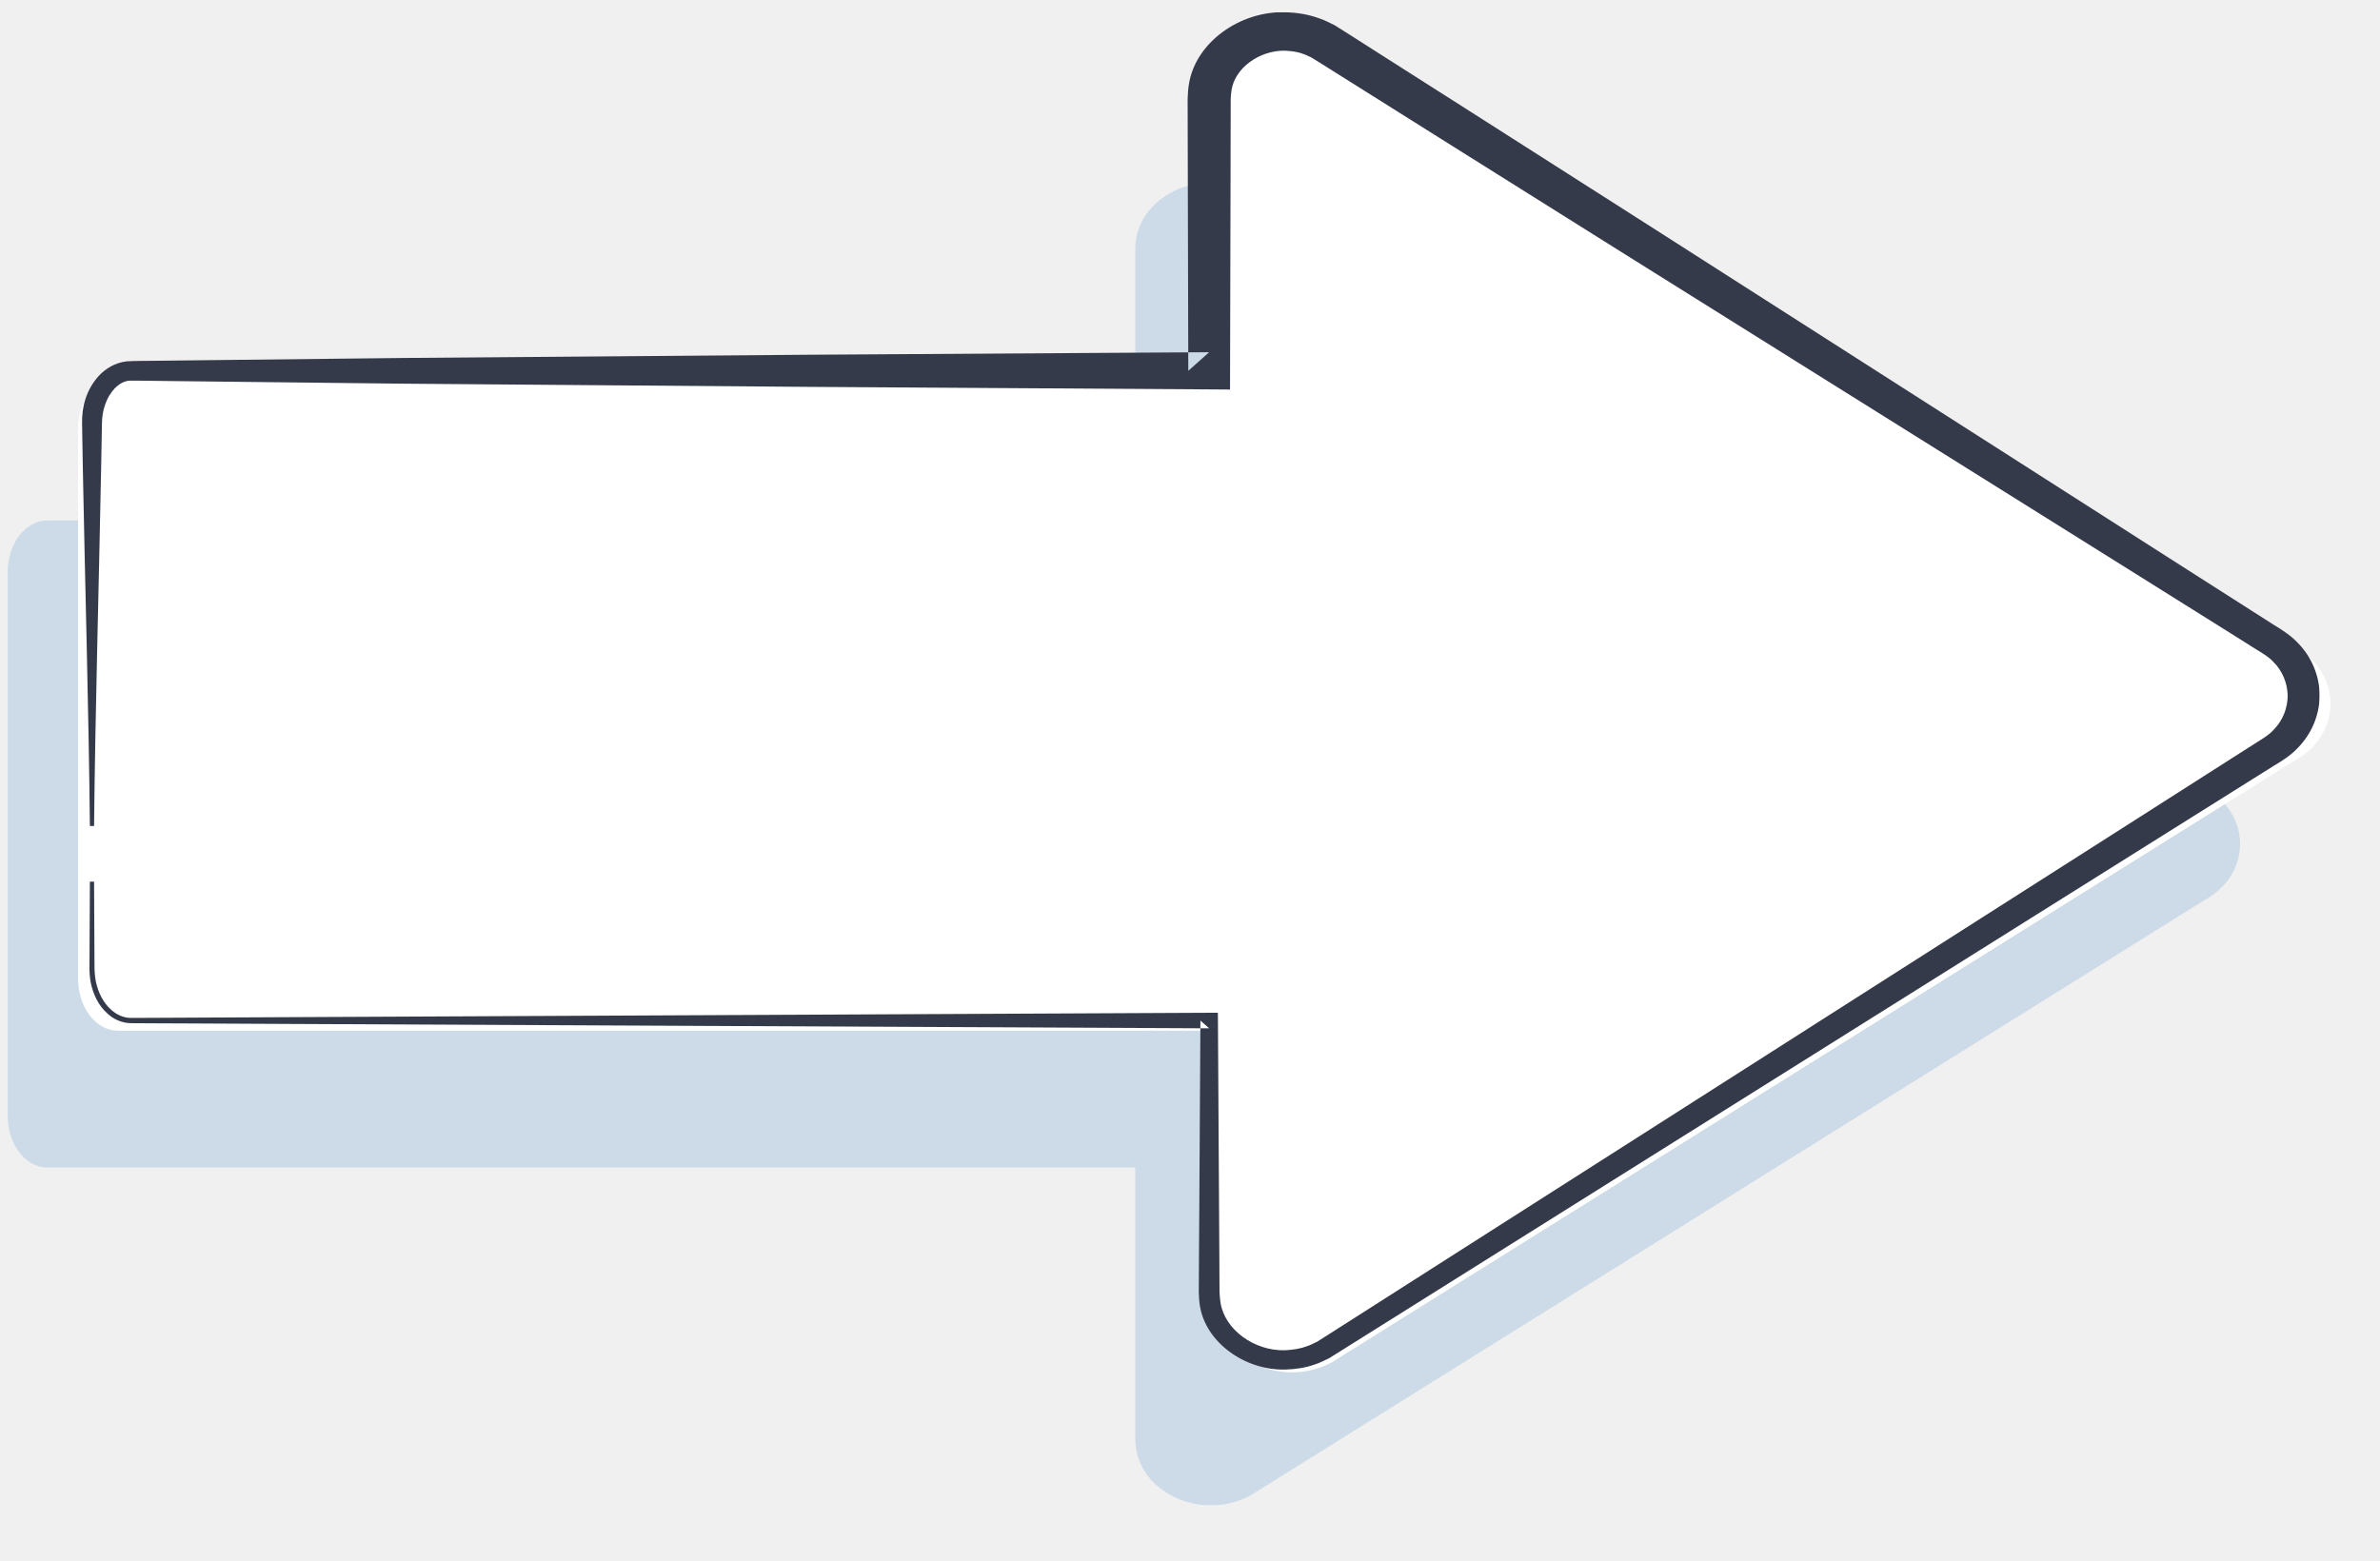
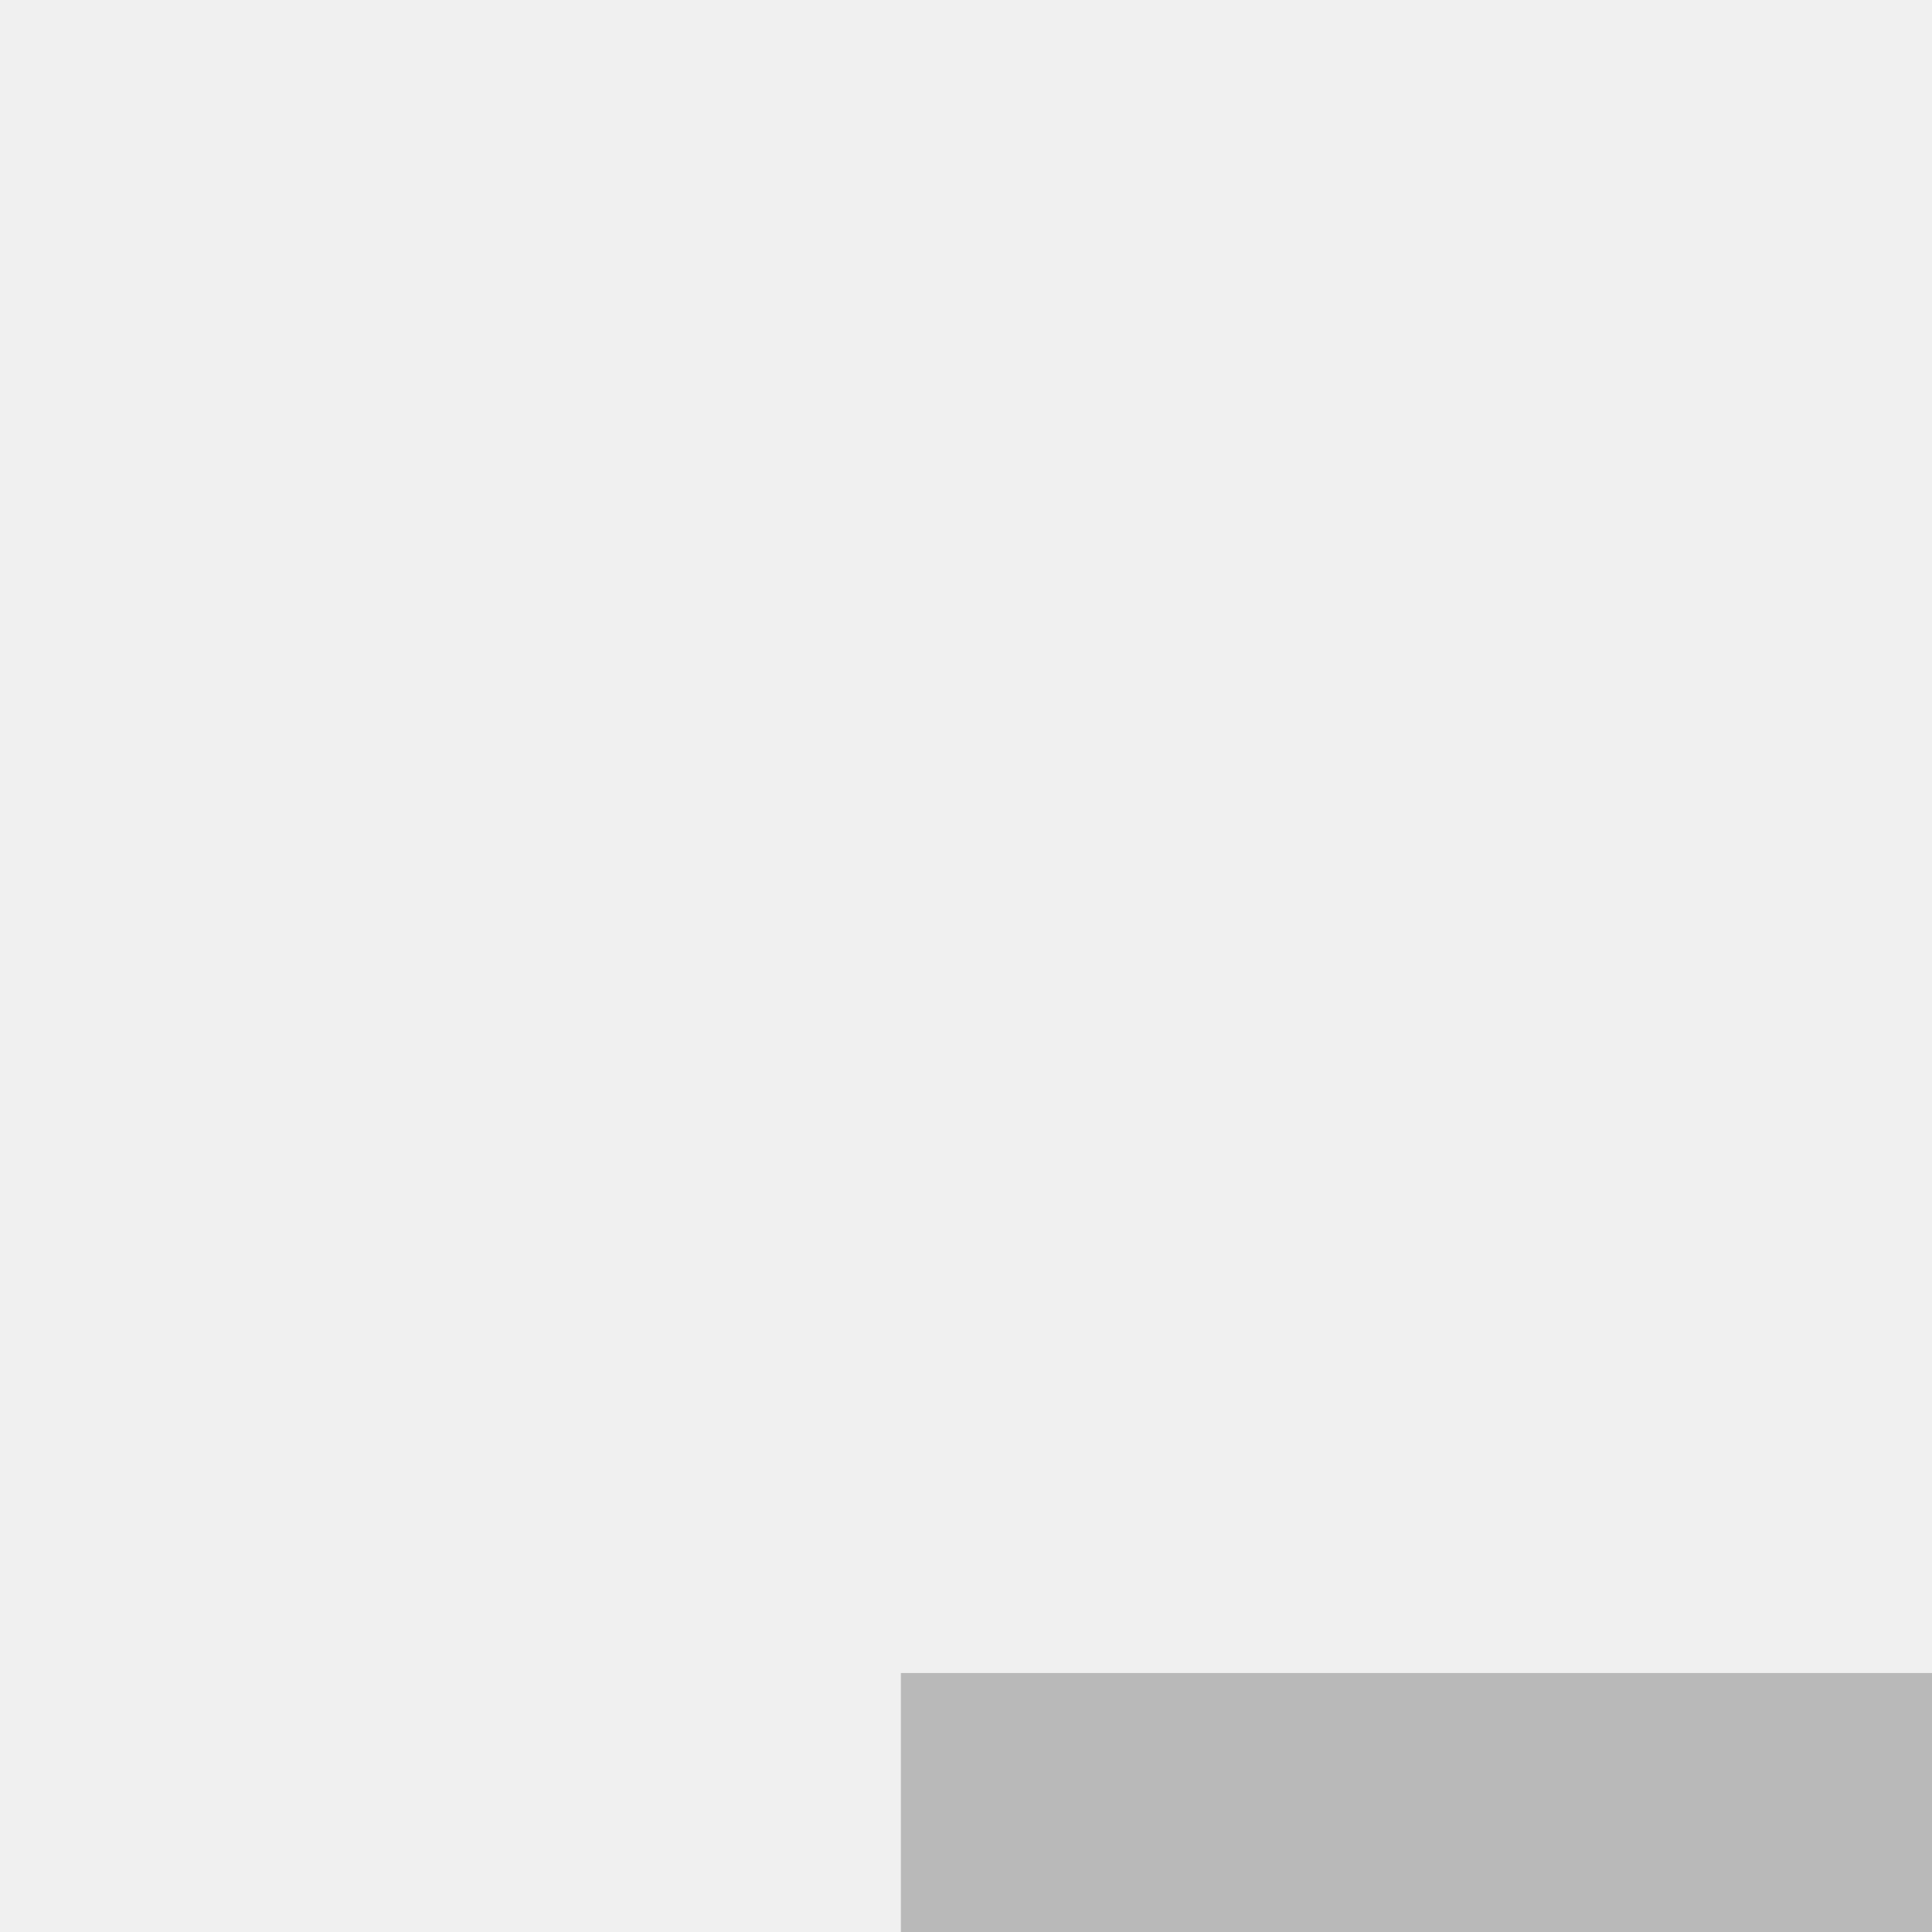
- <svg xmlns="http://www.w3.org/2000/svg" xmlns:xlink="http://www.w3.org/1999/xlink" width="61px" height="40px" viewBox="0 0 61 40" version="1.1">
-   <defs>
-     <polygon id="path-1" points="0 0.17 57.217 0.17 57.217 34.08 0 34.08" />
-     <polygon id="path-3" points="0.1 0.312 57.453 0.312 57.453 35.11 0.1 35.11" />
-   </defs>
-   <g id="------00.34-Nächste-Schritte-Optimierung" stroke="none" stroke-width="1" fill="none" fill-rule="evenodd">
-     <g id="CUX-Proto_10-Nächste-Schritte_Design_Desktop" transform="translate(-320, -296)">
-       <g id="Bot-Antwort-" transform="translate(139, 166)">
-         <g id="Group-4" transform="translate(24.5, 83)">
-           <g id="PFEIL" transform="translate(156.697, 47)">
-             <g id="Group-3" transform="translate(0, 4.510218)">
-               <mask id="mask-2" fill="white">
-                 <use xlink:href="#path-1" />
-               </mask>
-               <g id="Clip-2" />
-               <path d="M-5.39540153e-05,21.871 L-5.39540153e-05,24.097 C-5.39540153e-05,24.823 0.454,25.417 1.009,25.417 L4.226,25.417 L5.935,25.417 L8.633,25.417 L28.901,25.417 L28.901,28.734 L28.901,29.603 L28.901,30.786 L28.901,32.381 C28.901,33.709 30.562,34.522 31.85,33.826 L56.297,18.569 C57.523,17.907 57.523,16.343 56.297,15.681 L31.85,0.425 C30.562,-0.271 28.901,0.541 28.901,1.869 L28.901,8.833 L1.009,8.833 C0.454,8.833 -5.39540153e-05,9.427 -5.39540153e-05,10.153 L-5.39540153e-05,18.549 L-5.39540153e-05,20.451" id="Fill-1" fill-opacity="0.2" fill="#3F88C5" mask="url(#mask-2)" />
-             </g>
-             <path d="M1.804,22.838 L1.804,25.088 C1.804,25.822 2.262,26.422 2.823,26.422 L6.068,26.422 L7.792,26.422 L10.514,26.422 L30.965,26.422 L30.965,29.776 L30.965,30.654 L30.965,31.849 L30.965,33.462 C30.965,34.804 32.64,35.626 33.94,34.922 L58.607,19.501 C59.844,18.831 59.844,17.25 58.607,16.581 L33.94,1.16 C32.64,0.456 30.965,1.277 30.965,2.619 L30.965,9.659 L2.823,9.659 C2.262,9.659 1.804,10.26 1.804,10.993 L1.804,19.48 L1.804,21.403" id="Fill-4" fill="#FFFFFF" />
-             <g id="Group-8" transform="translate(1.804087, 0)">
-               <mask id="mask-4" fill="white">
-                 <use xlink:href="#path-3" />
-               </mask>
-               <g id="Clip-7" />
-               <path d="M0.41,22.601 L0.419,24.386 C0.426,24.685 0.399,24.983 0.48,25.261 C0.555,25.537 0.71,25.809 0.962,25.973 C1.088,26.053 1.23,26.1 1.386,26.094 L1.888,26.092 L2.892,26.087 L4.899,26.077 L12.93,26.039 L28.99,25.962 L29.213,25.961 L29.215,26.161 L29.244,31.009 L29.251,32.221 L29.254,32.827 L29.256,33.13 C29.263,33.224 29.266,33.307 29.281,33.395 C29.392,34.091 30.149,34.633 30.93,34.614 C31.123,34.604 31.316,34.579 31.495,34.51 C31.589,34.485 31.662,34.434 31.748,34.4 L32.025,34.225 L33.132,33.519 L35.347,32.105 L39.777,29.279 L48.636,23.626 L53.066,20.801 L55.281,19.387 L55.835,19.034 C56.019,18.92 56.157,18.834 56.272,18.709 C56.508,18.47 56.63,18.153 56.633,17.834 C56.626,17.514 56.501,17.199 56.264,16.965 C56.148,16.842 56.011,16.758 55.825,16.646 L55.269,16.296 L53.041,14.9 L48.584,12.111 L39.669,6.532 L35.216,3.738 L32.99,2.339 L31.878,1.64 L31.601,1.468 C31.53,1.443 31.475,1.402 31.395,1.381 C31.246,1.324 31.086,1.307 30.926,1.299 C30.28,1.291 29.65,1.739 29.563,2.312 C29.55,2.386 29.549,2.45 29.542,2.537 L29.542,2.84 L29.54,3.446 L29.538,4.658 L29.526,9.506 L29.525,9.986 L28.99,9.982 L18.681,9.917 L8.372,9.836 L3.217,9.778 L1.928,9.763 C1.727,9.762 1.469,9.755 1.314,9.759 C1.19,9.767 1.058,9.836 0.947,9.948 C0.726,10.176 0.612,10.518 0.612,10.86 L0.591,12.006 C0.533,15.062 0.442,18.118 0.41,21.174 L0.303,21.174 C0.271,18.118 0.18,15.062 0.122,12.006 L0.1,10.86 C0.093,10.443 0.202,9.996 0.533,9.633 C0.698,9.456 0.946,9.294 1.255,9.262 C1.529,9.247 1.701,9.254 1.928,9.249 L3.217,9.234 L8.372,9.176 L18.681,9.094 L28.99,9.029 L28.455,9.506 L28.443,4.658 L28.44,3.446 L28.439,2.84 L28.438,2.537 C28.443,2.423 28.449,2.283 28.471,2.158 C28.637,1.103 29.754,0.284 30.941,0.312 C31.234,0.323 31.53,0.366 31.8,0.467 C31.938,0.507 32.072,0.585 32.205,0.646 L32.486,0.823 L33.594,1.529 L35.81,2.94 L40.24,5.766 L49.093,11.427 L53.52,14.258 L55.735,15.672 L56.288,16.025 C56.478,16.14 56.716,16.29 56.892,16.48 C57.26,16.853 57.451,17.345 57.453,17.834 C57.447,18.322 57.252,18.812 56.883,19.181 C56.707,19.37 56.47,19.516 56.279,19.63 L55.722,19.979 L53.495,21.376 L49.041,24.17 L40.133,29.757 L35.679,32.551 L33.452,33.948 L32.339,34.646 L32.058,34.821 C31.94,34.873 31.824,34.941 31.701,34.976 C31.459,35.065 31.197,35.101 30.937,35.11 C29.886,35.128 28.896,34.4 28.752,33.469 C28.733,33.358 28.729,33.238 28.724,33.13 L28.726,32.827 L28.729,32.221 L28.737,31.009 L28.766,26.161 L28.99,26.361 L12.93,26.284 L4.899,26.246 L2.892,26.236 L1.888,26.232 L1.386,26.229 C1.205,26.235 1.018,26.174 0.875,26.078 C0.585,25.882 0.426,25.585 0.348,25.288 C0.265,24.985 0.299,24.679 0.294,24.386 L0.303,22.601 L0.41,22.601 Z" id="Fill-6" fill="#353A4A" mask="url(#mask-4)" />
-             </g>
-           </g>
-         </g>
-       </g>
-     </g>
+ <svg xmlns="http://www.w3.org/2000/svg" viewBox="0 0 566.93 566.93" style="transform: scale(2)">
+   <g id="b3b75b75-75db-4067-bfba-ad7c00255a3e" data-name="Copy">
+     <rect x="132.24" y="245.58" width="206.37" height="75.77" style="fill:#b9b9b9" />
+     <polygon points="320.17 283.46 320.17 208.92 377.43 246.19 434.69 283.46 377.43 320.74 320.17 358.01 320.17 283.46" style="fill:#b9b9b9" />
  </g>
</svg>
